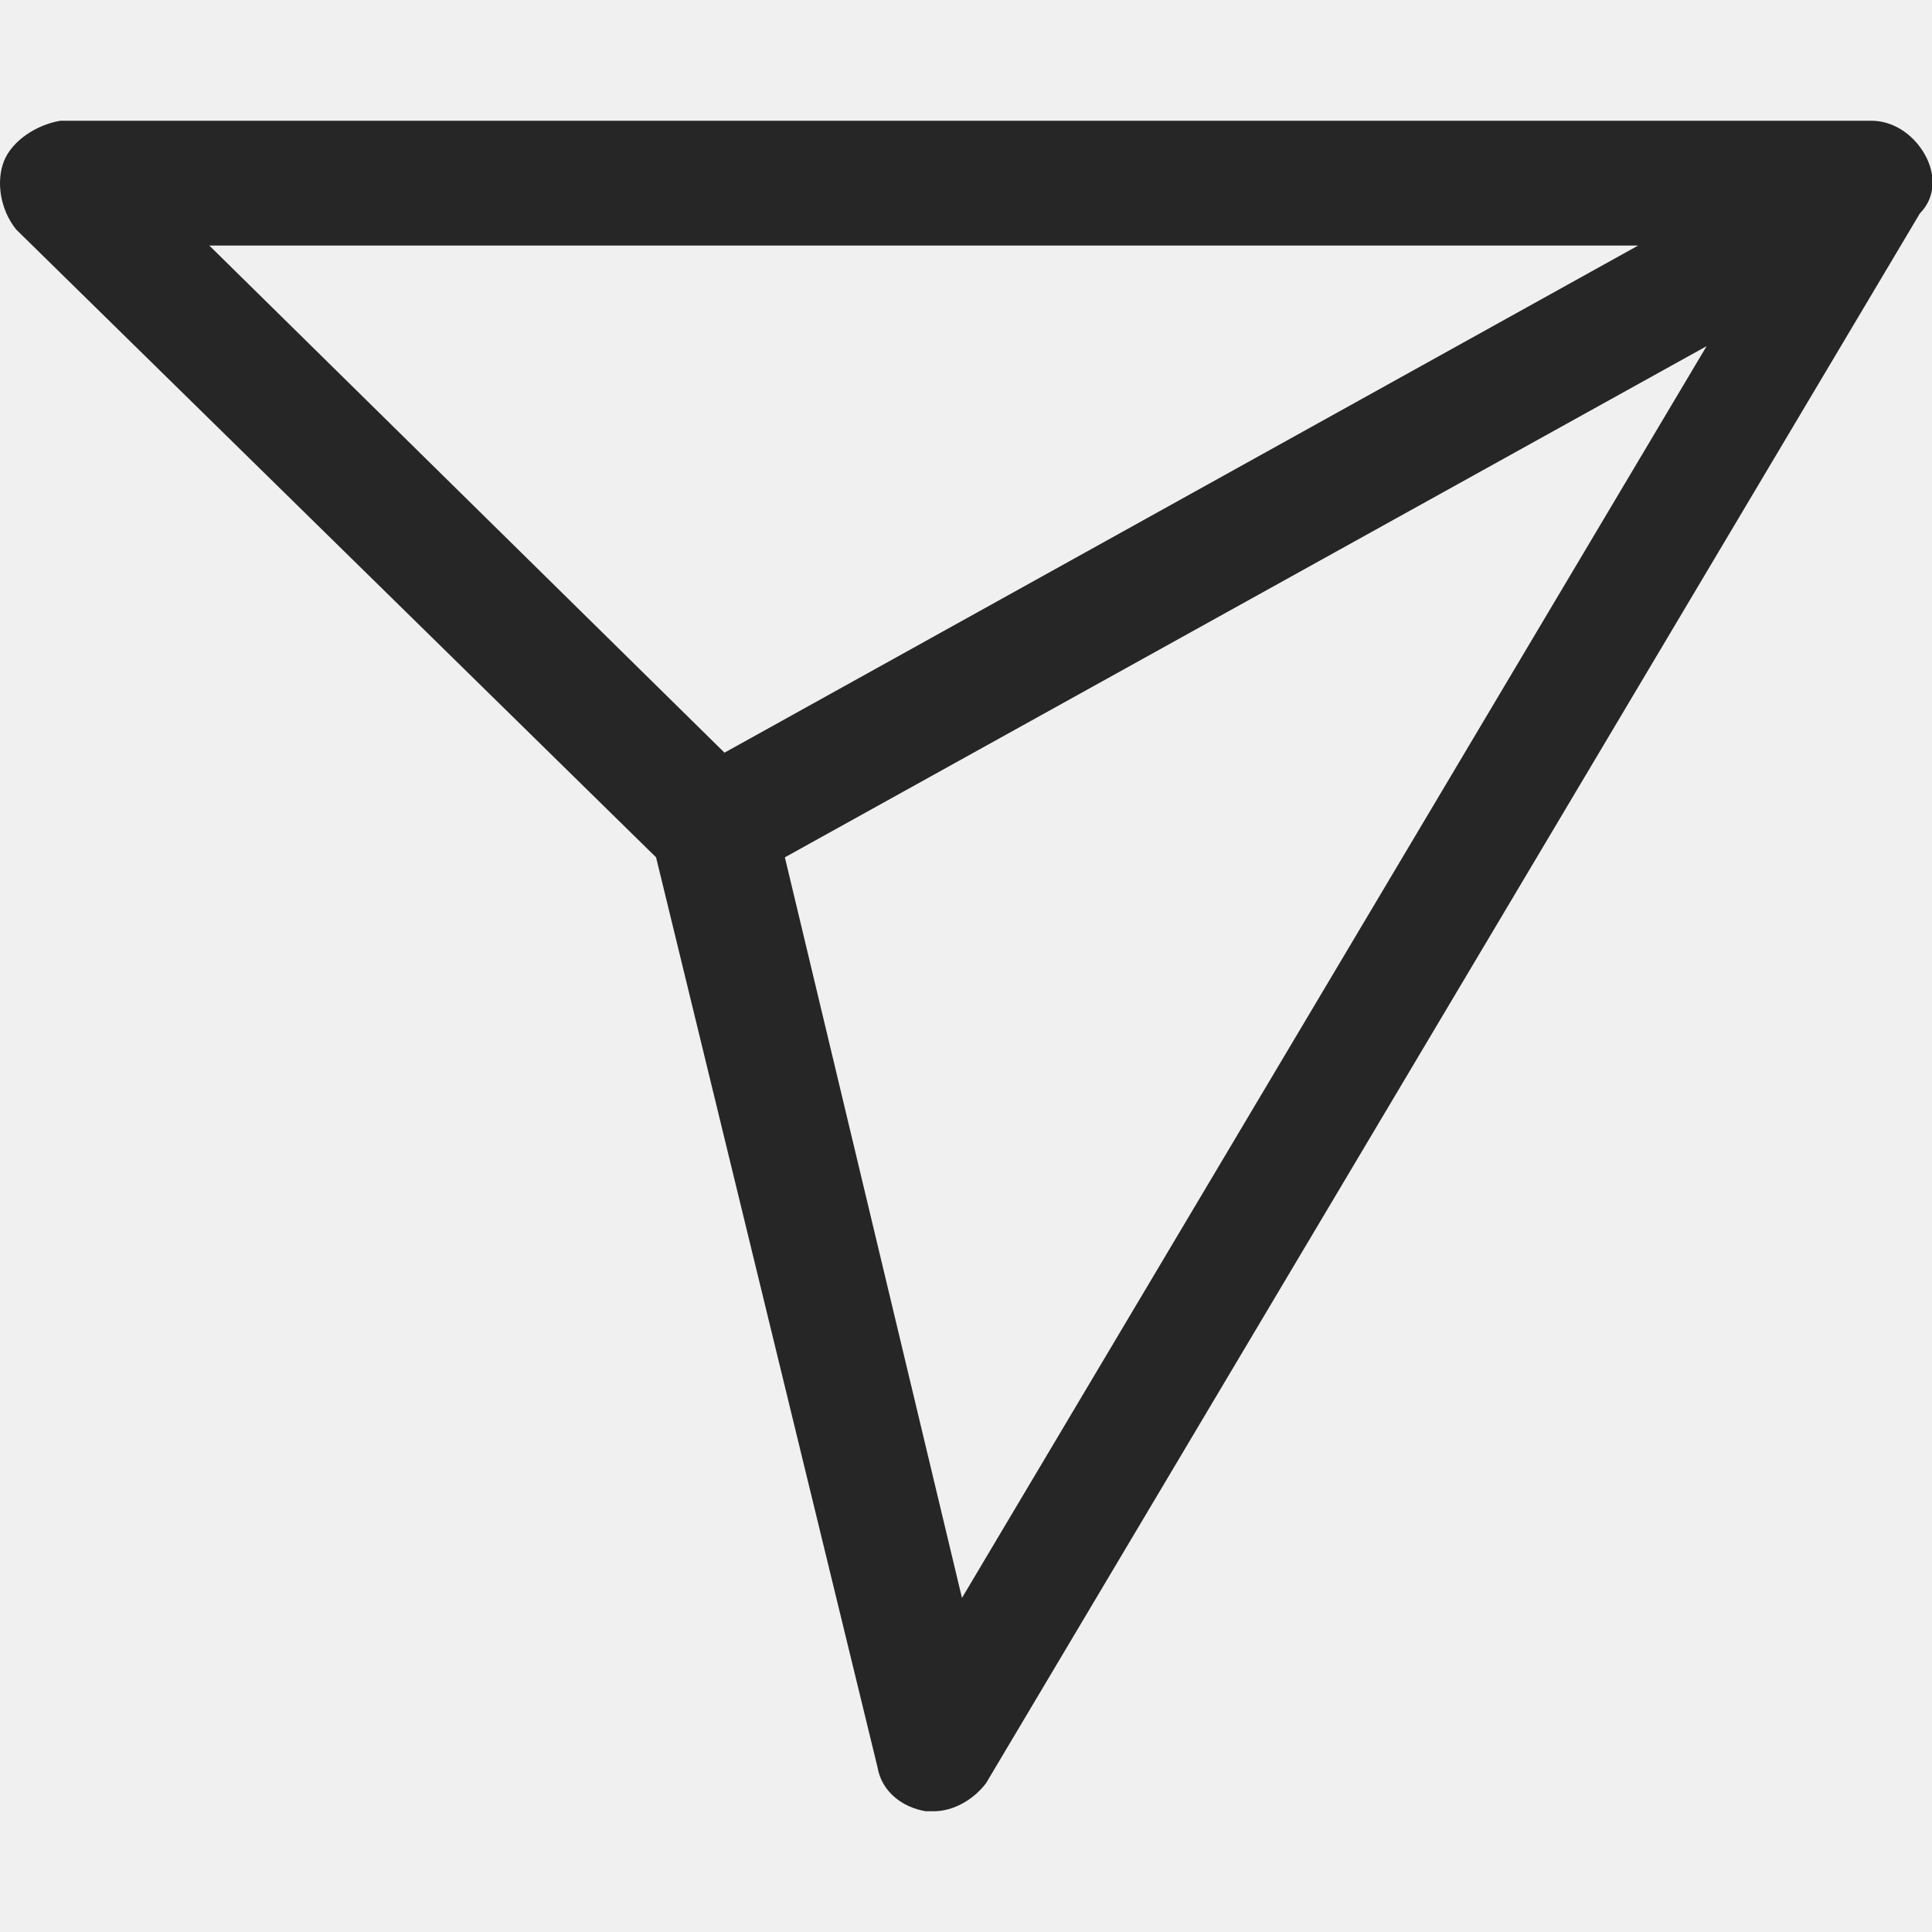
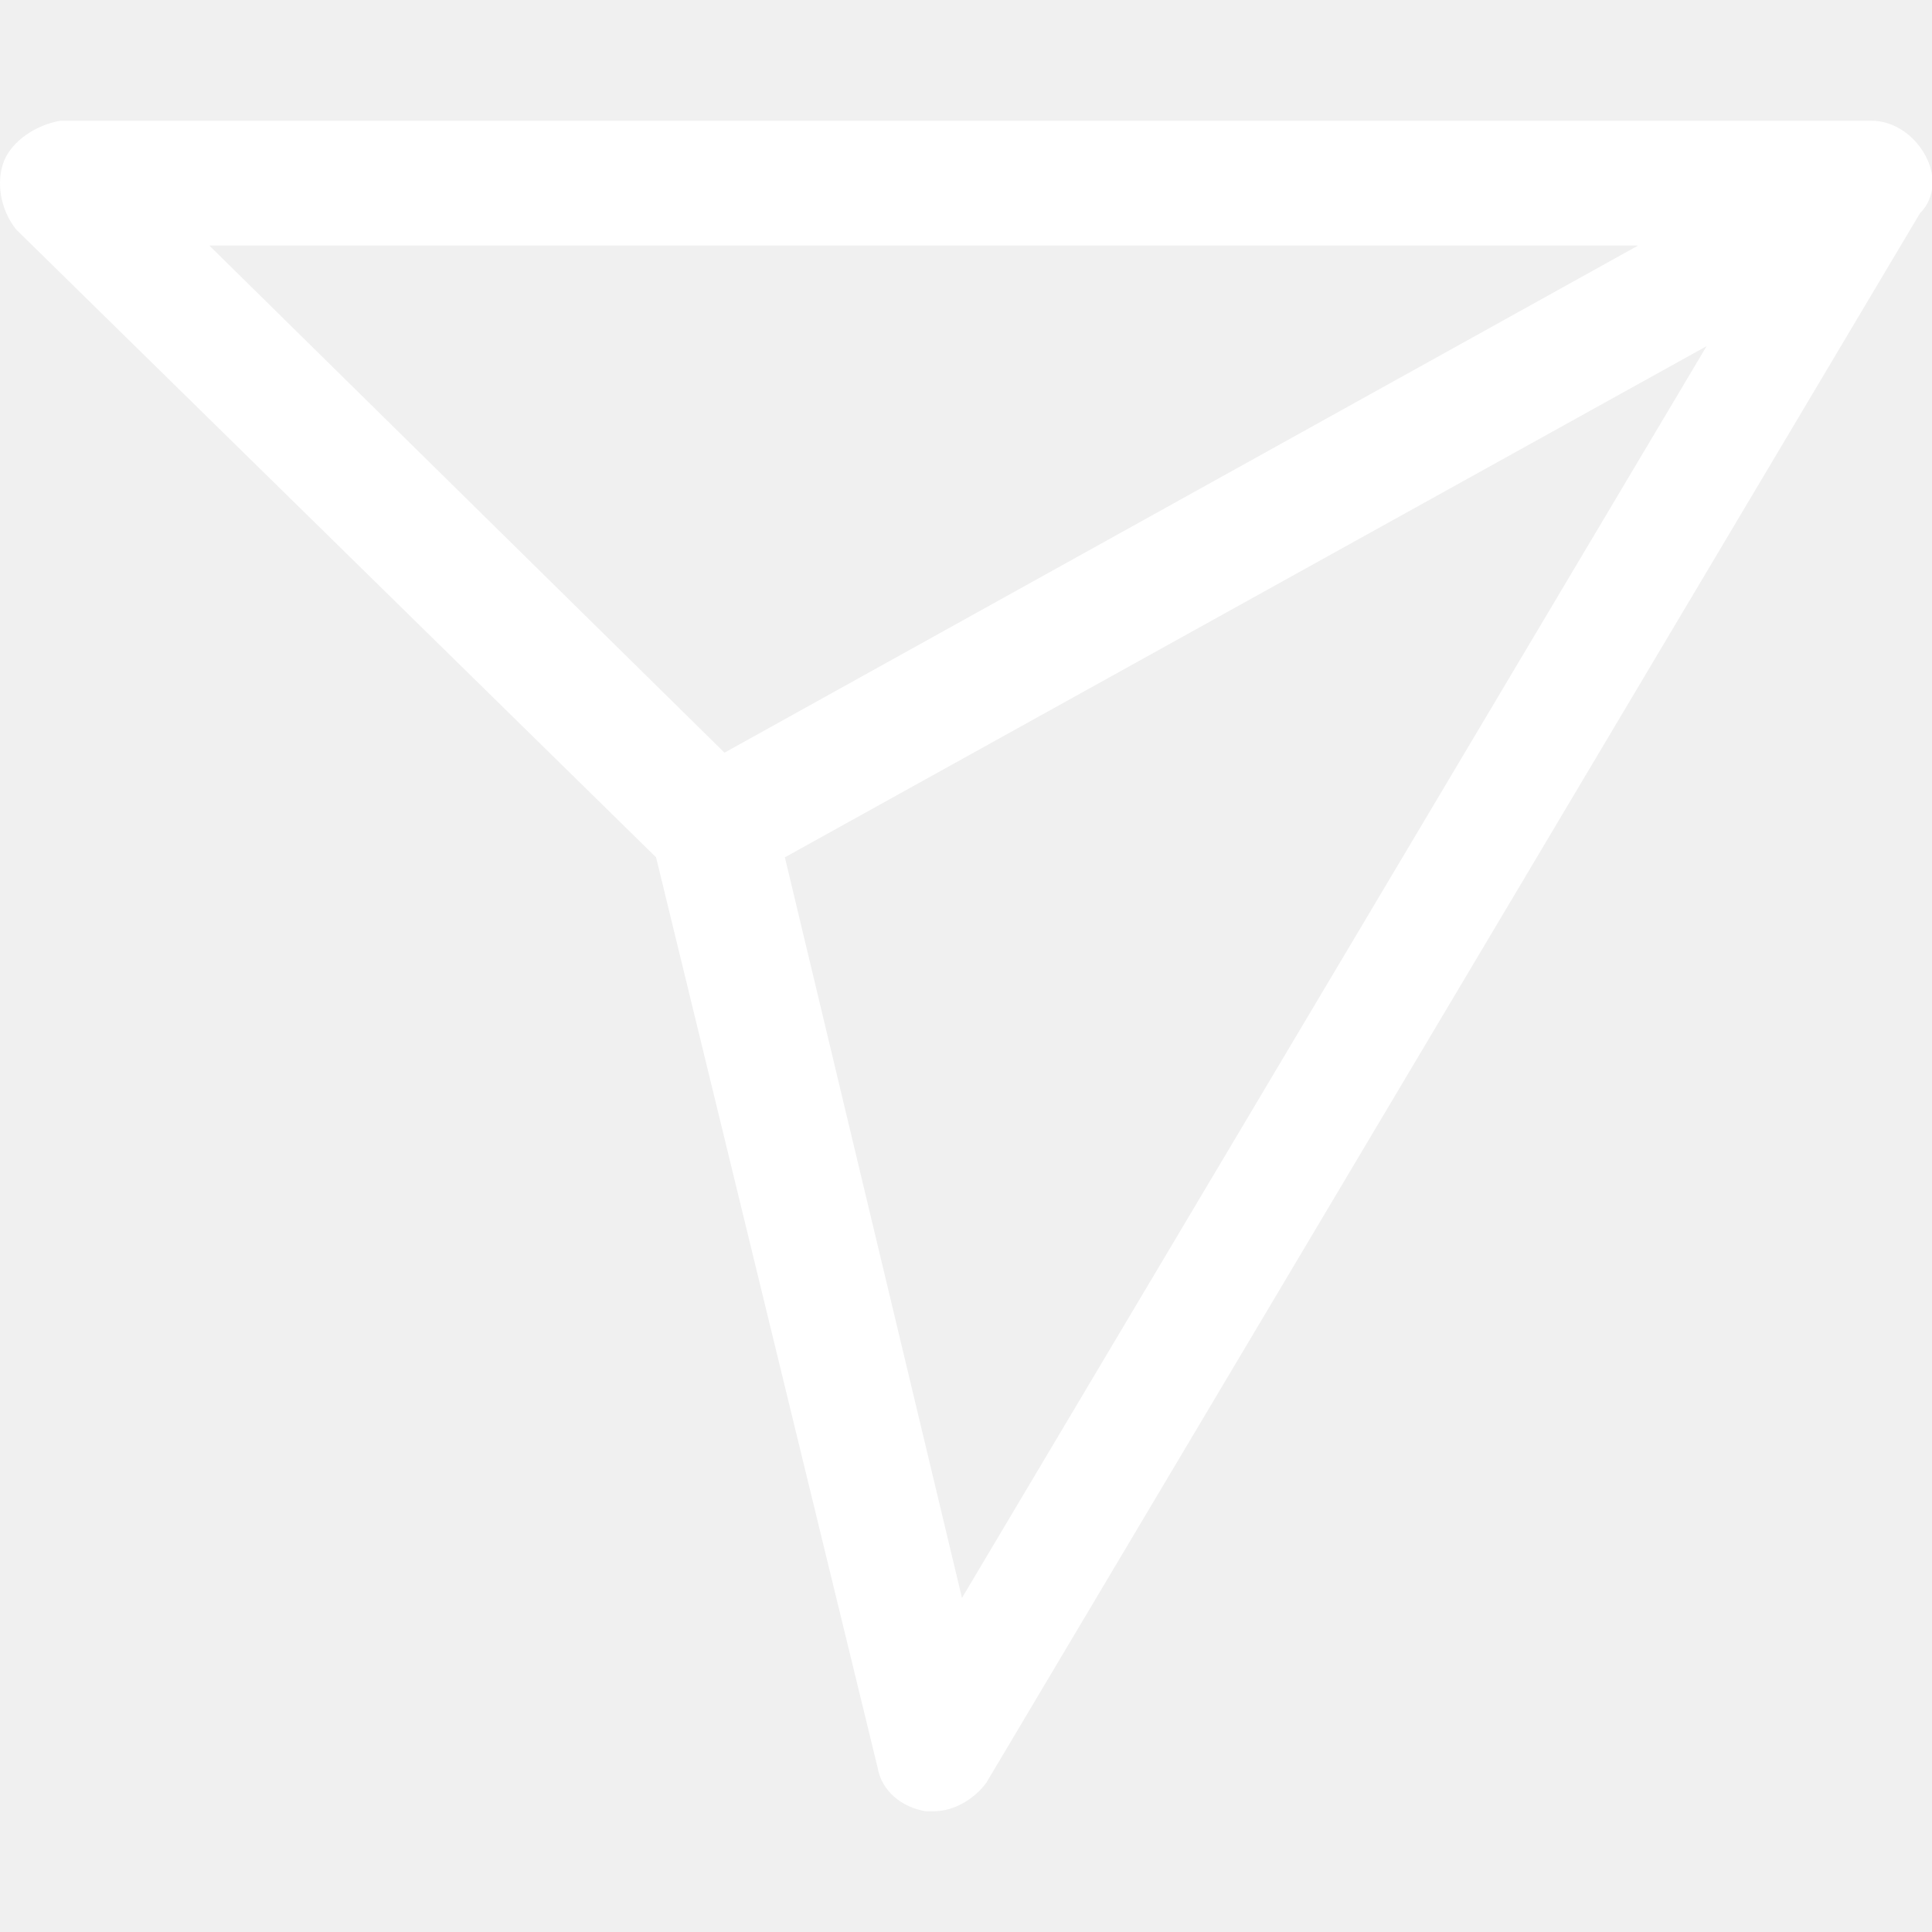
- <svg aria-label="Direct" class="_8-yf5 " fill="#262626" height="22" viewBox="0 0 48 48" width="22">
+ <svg aria-label="Direct" class="_8-yf5 " fill="#FFFFFF" height="22" viewBox="0 0 48 48" width="22">
  <path d="M47.8 3.8c-.3-.5-.8-.8-1.3-.8h-45C.9 3.1.3 3.5.1 4S0 5.2.4 5.7l15.9 15.6 5.5 22.6c.1.6.6 1 1.2 1.1h.2c.5 0 1-.3 1.3-.7l23.2-39c.4-.4.4-1 .1-1.5zM5.2 6.1h35.5L18 18.7 5.2 6.1zm18.7 33.6l-4.4-18.4L42.4 8.6 23.9 39.7z" />
</svg>
